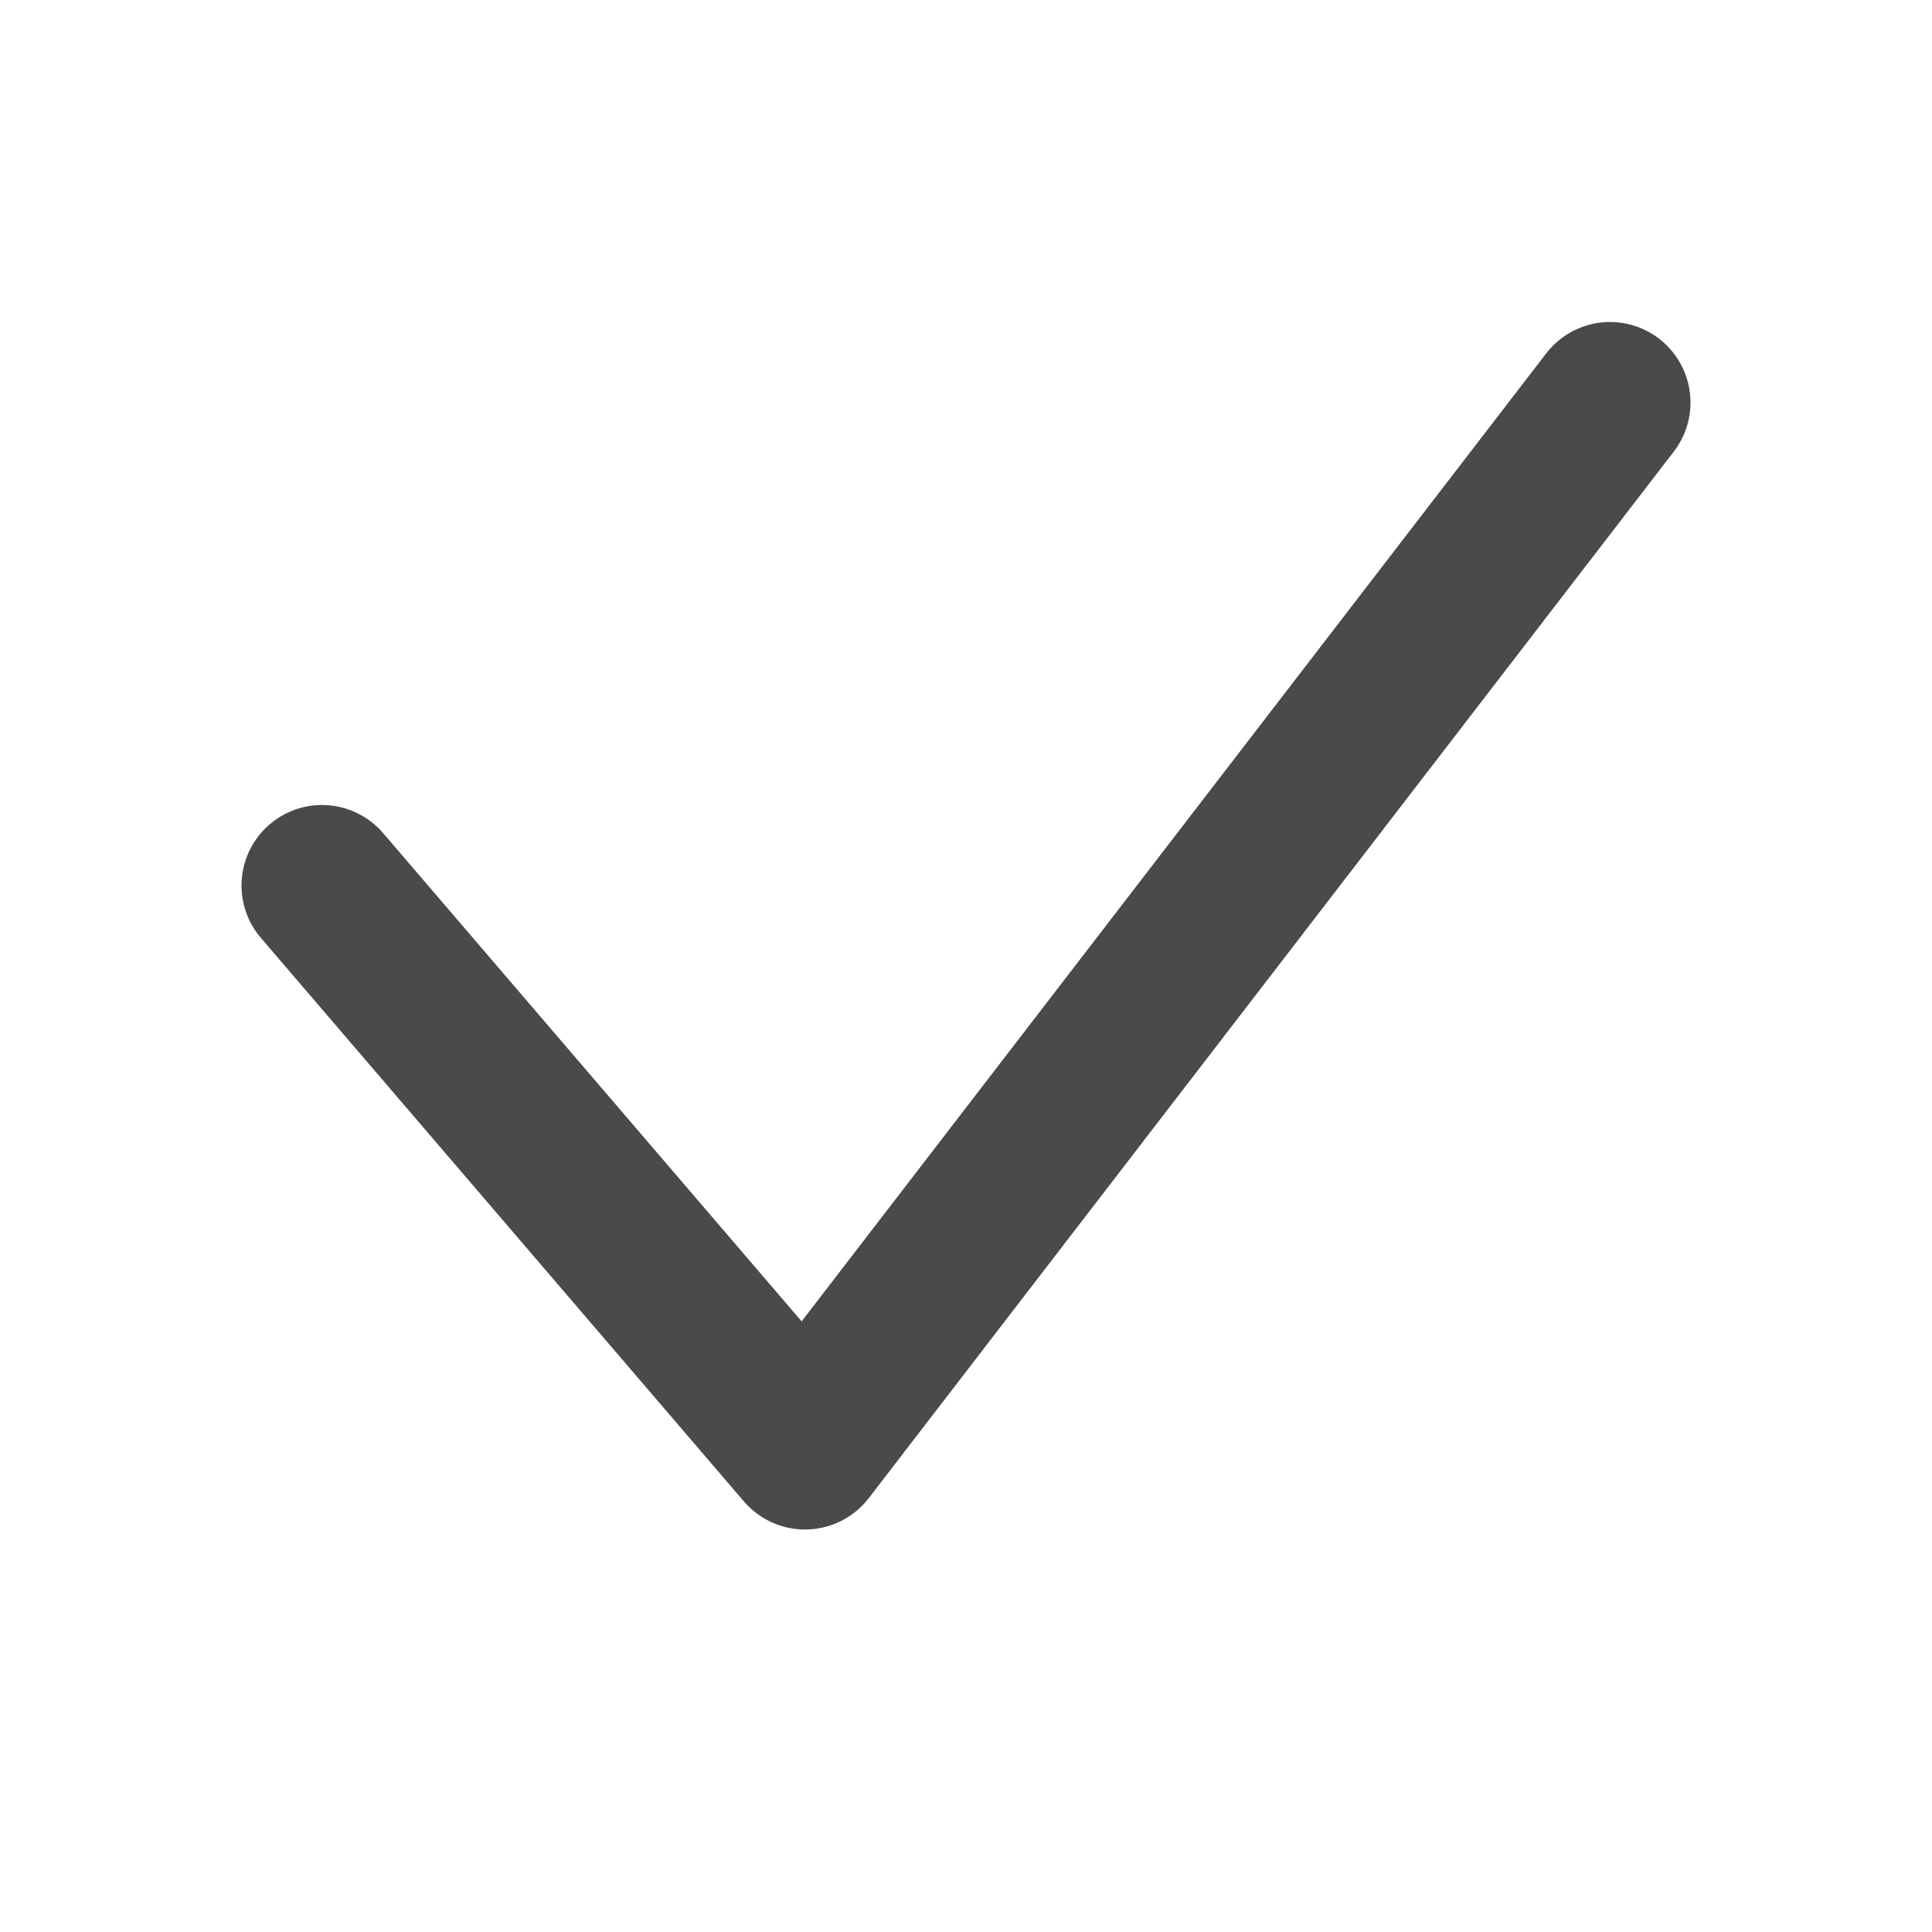
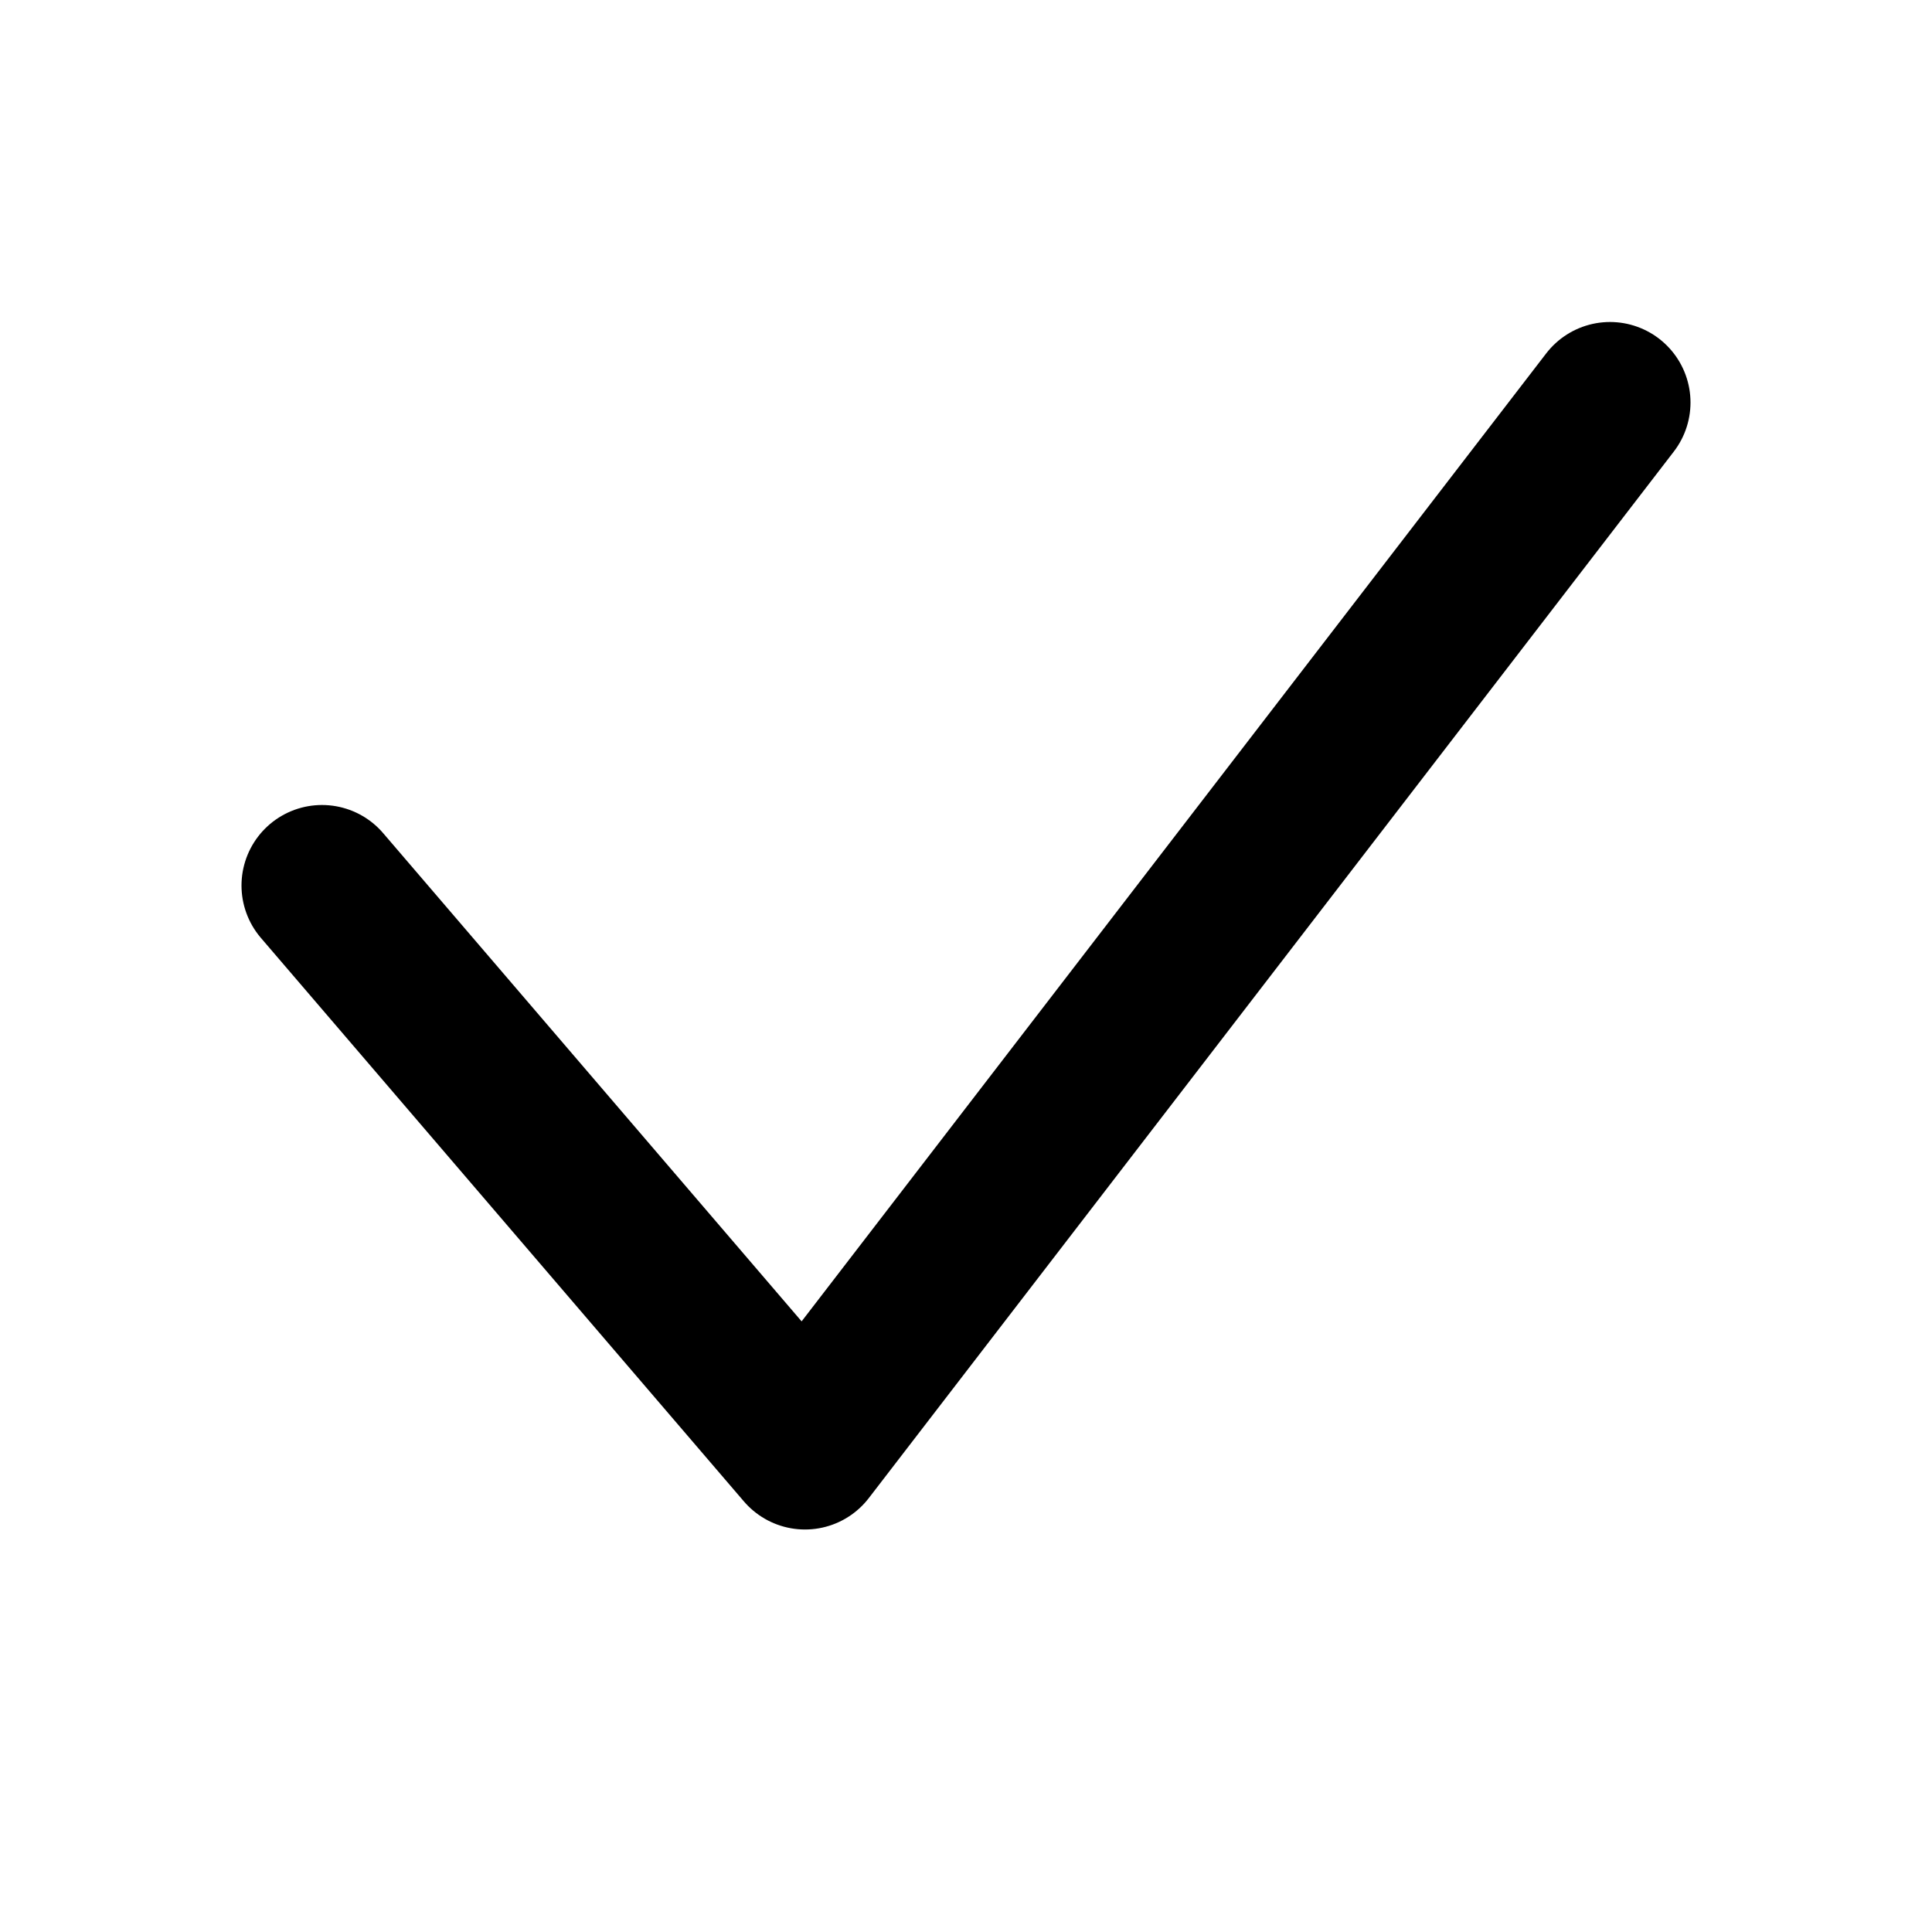
<svg xmlns="http://www.w3.org/2000/svg" width="24" height="24" viewBox="0 0 24 24" fill="none">
-   <path d="M20 5L10 18L4 11" stroke="#4A4A4A" stroke-width="2" stroke-linecap="round" stroke-linejoin="round" />
+   <path d="M20 5L10 18L4 11" fill="none" stroke="#000" stroke-width="2" stroke-linecap="round" stroke-linejoin="round" />
</svg>
